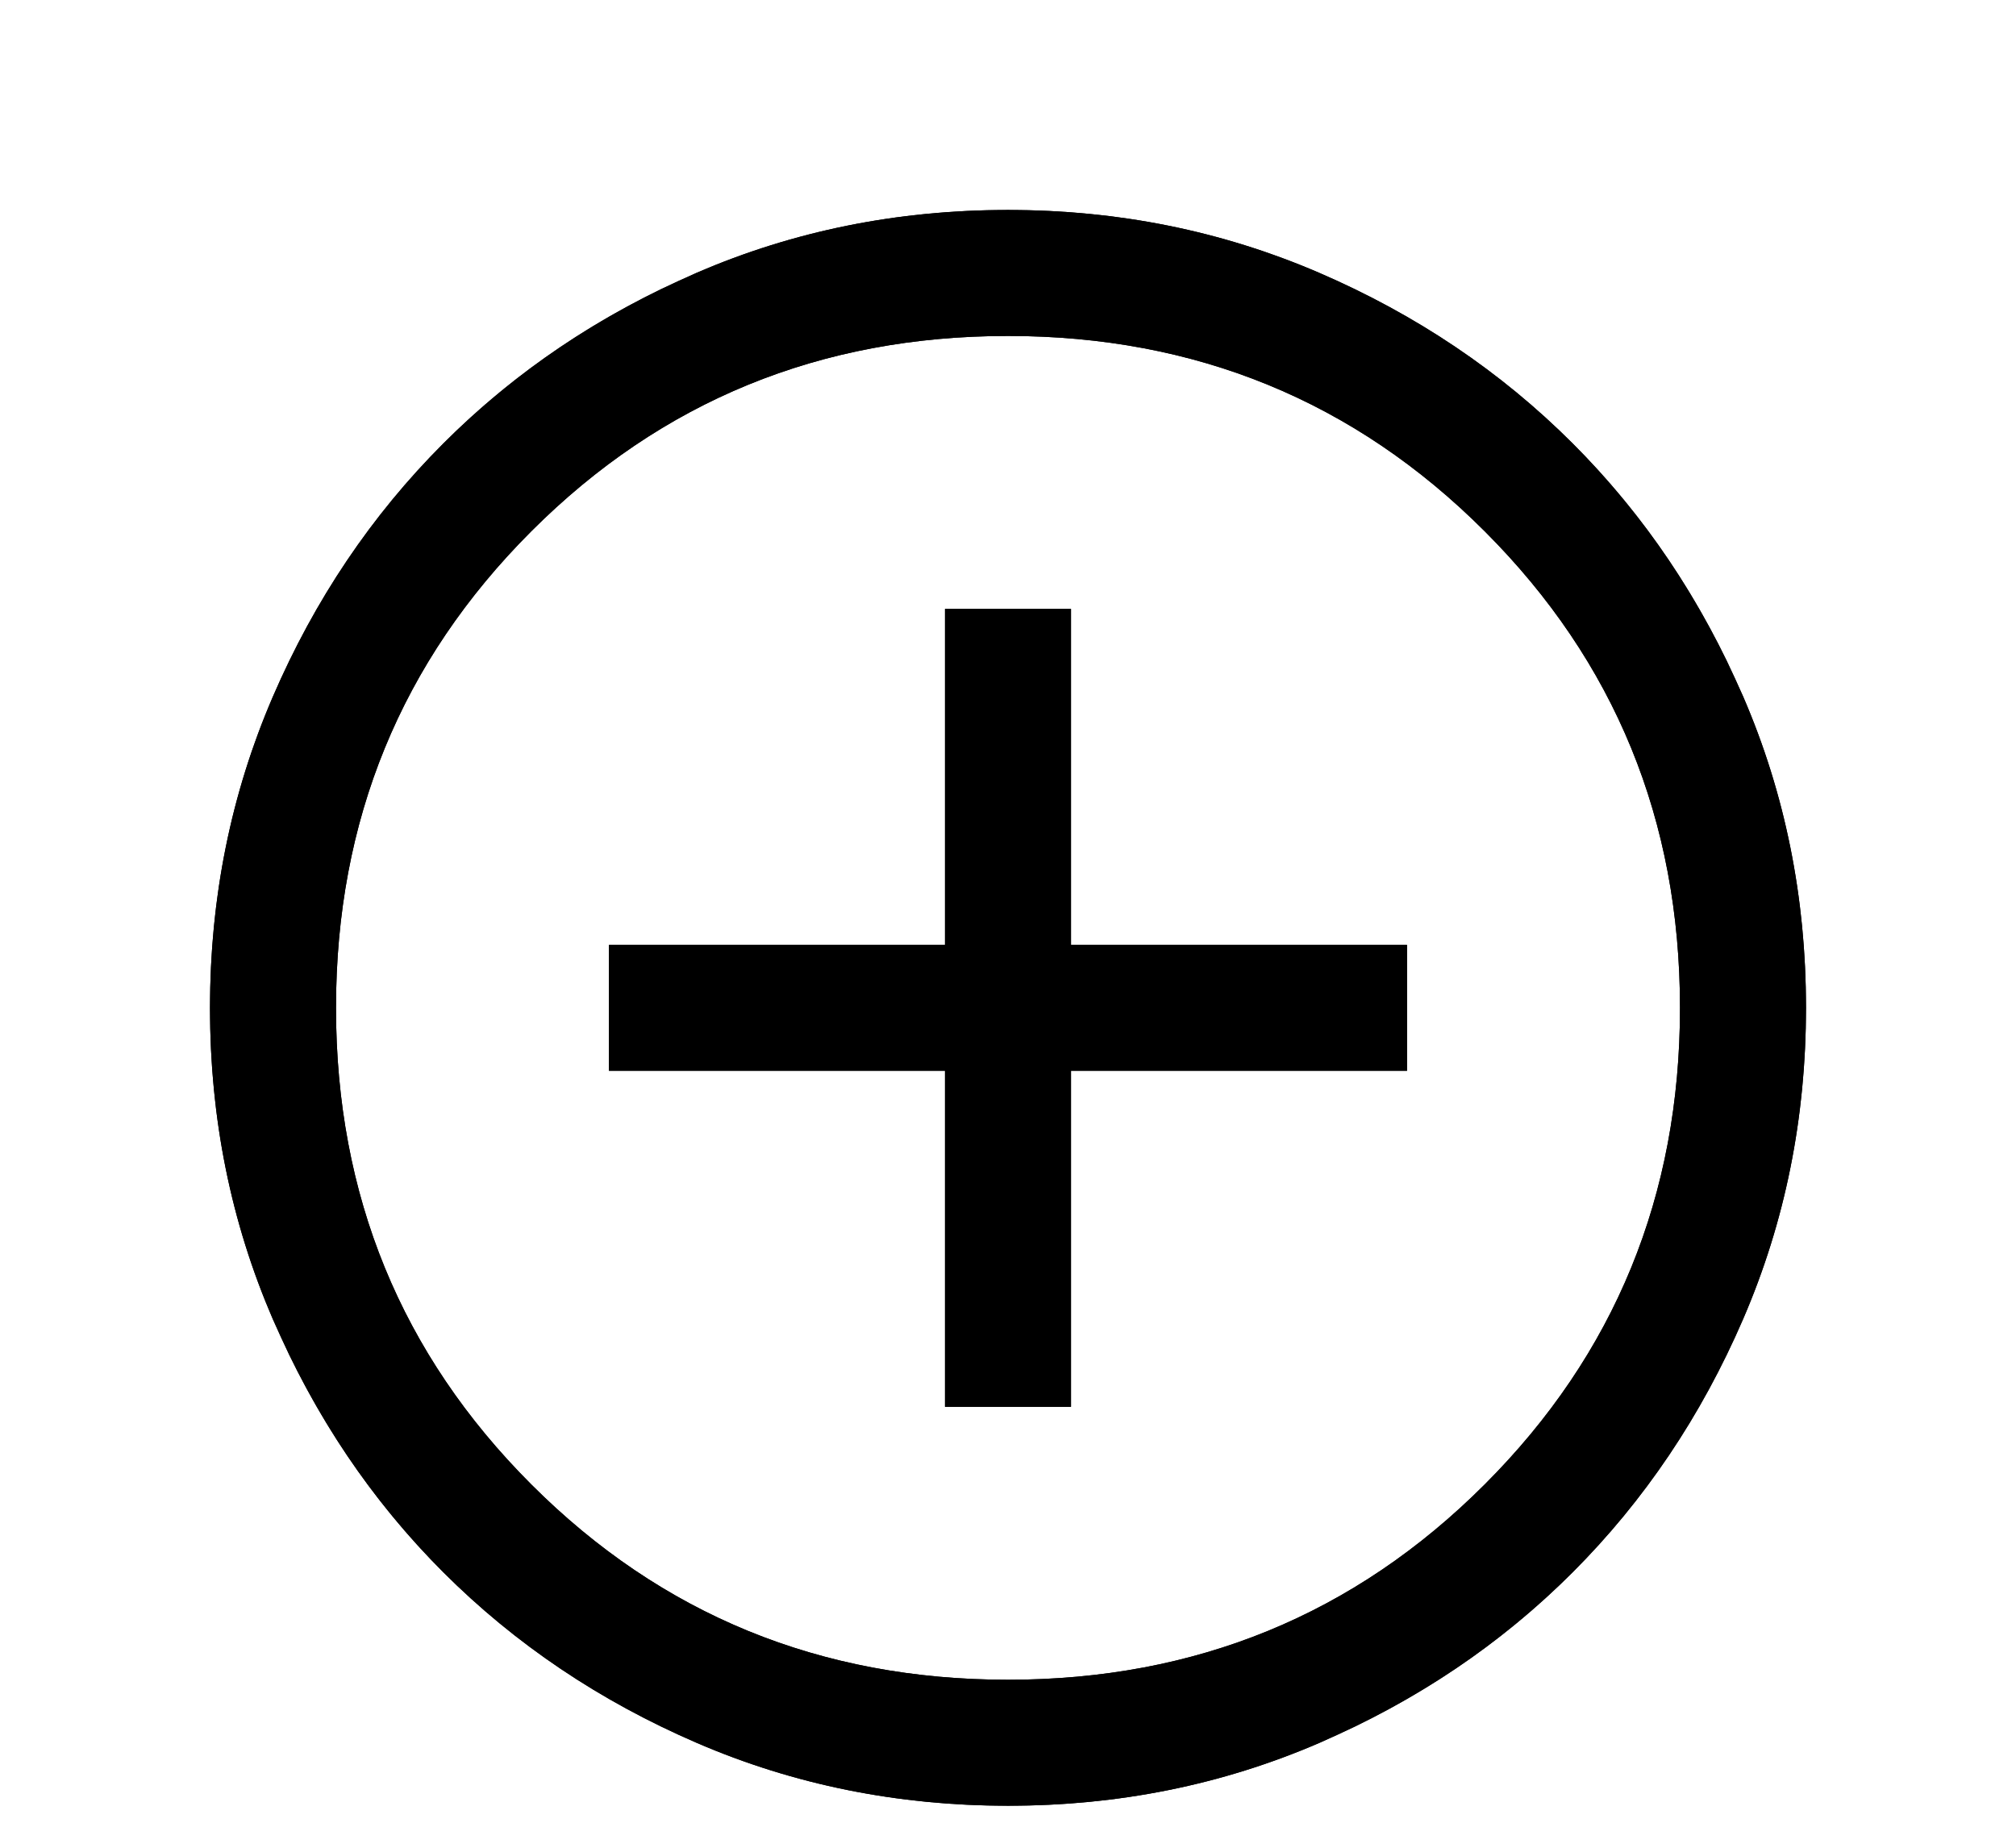
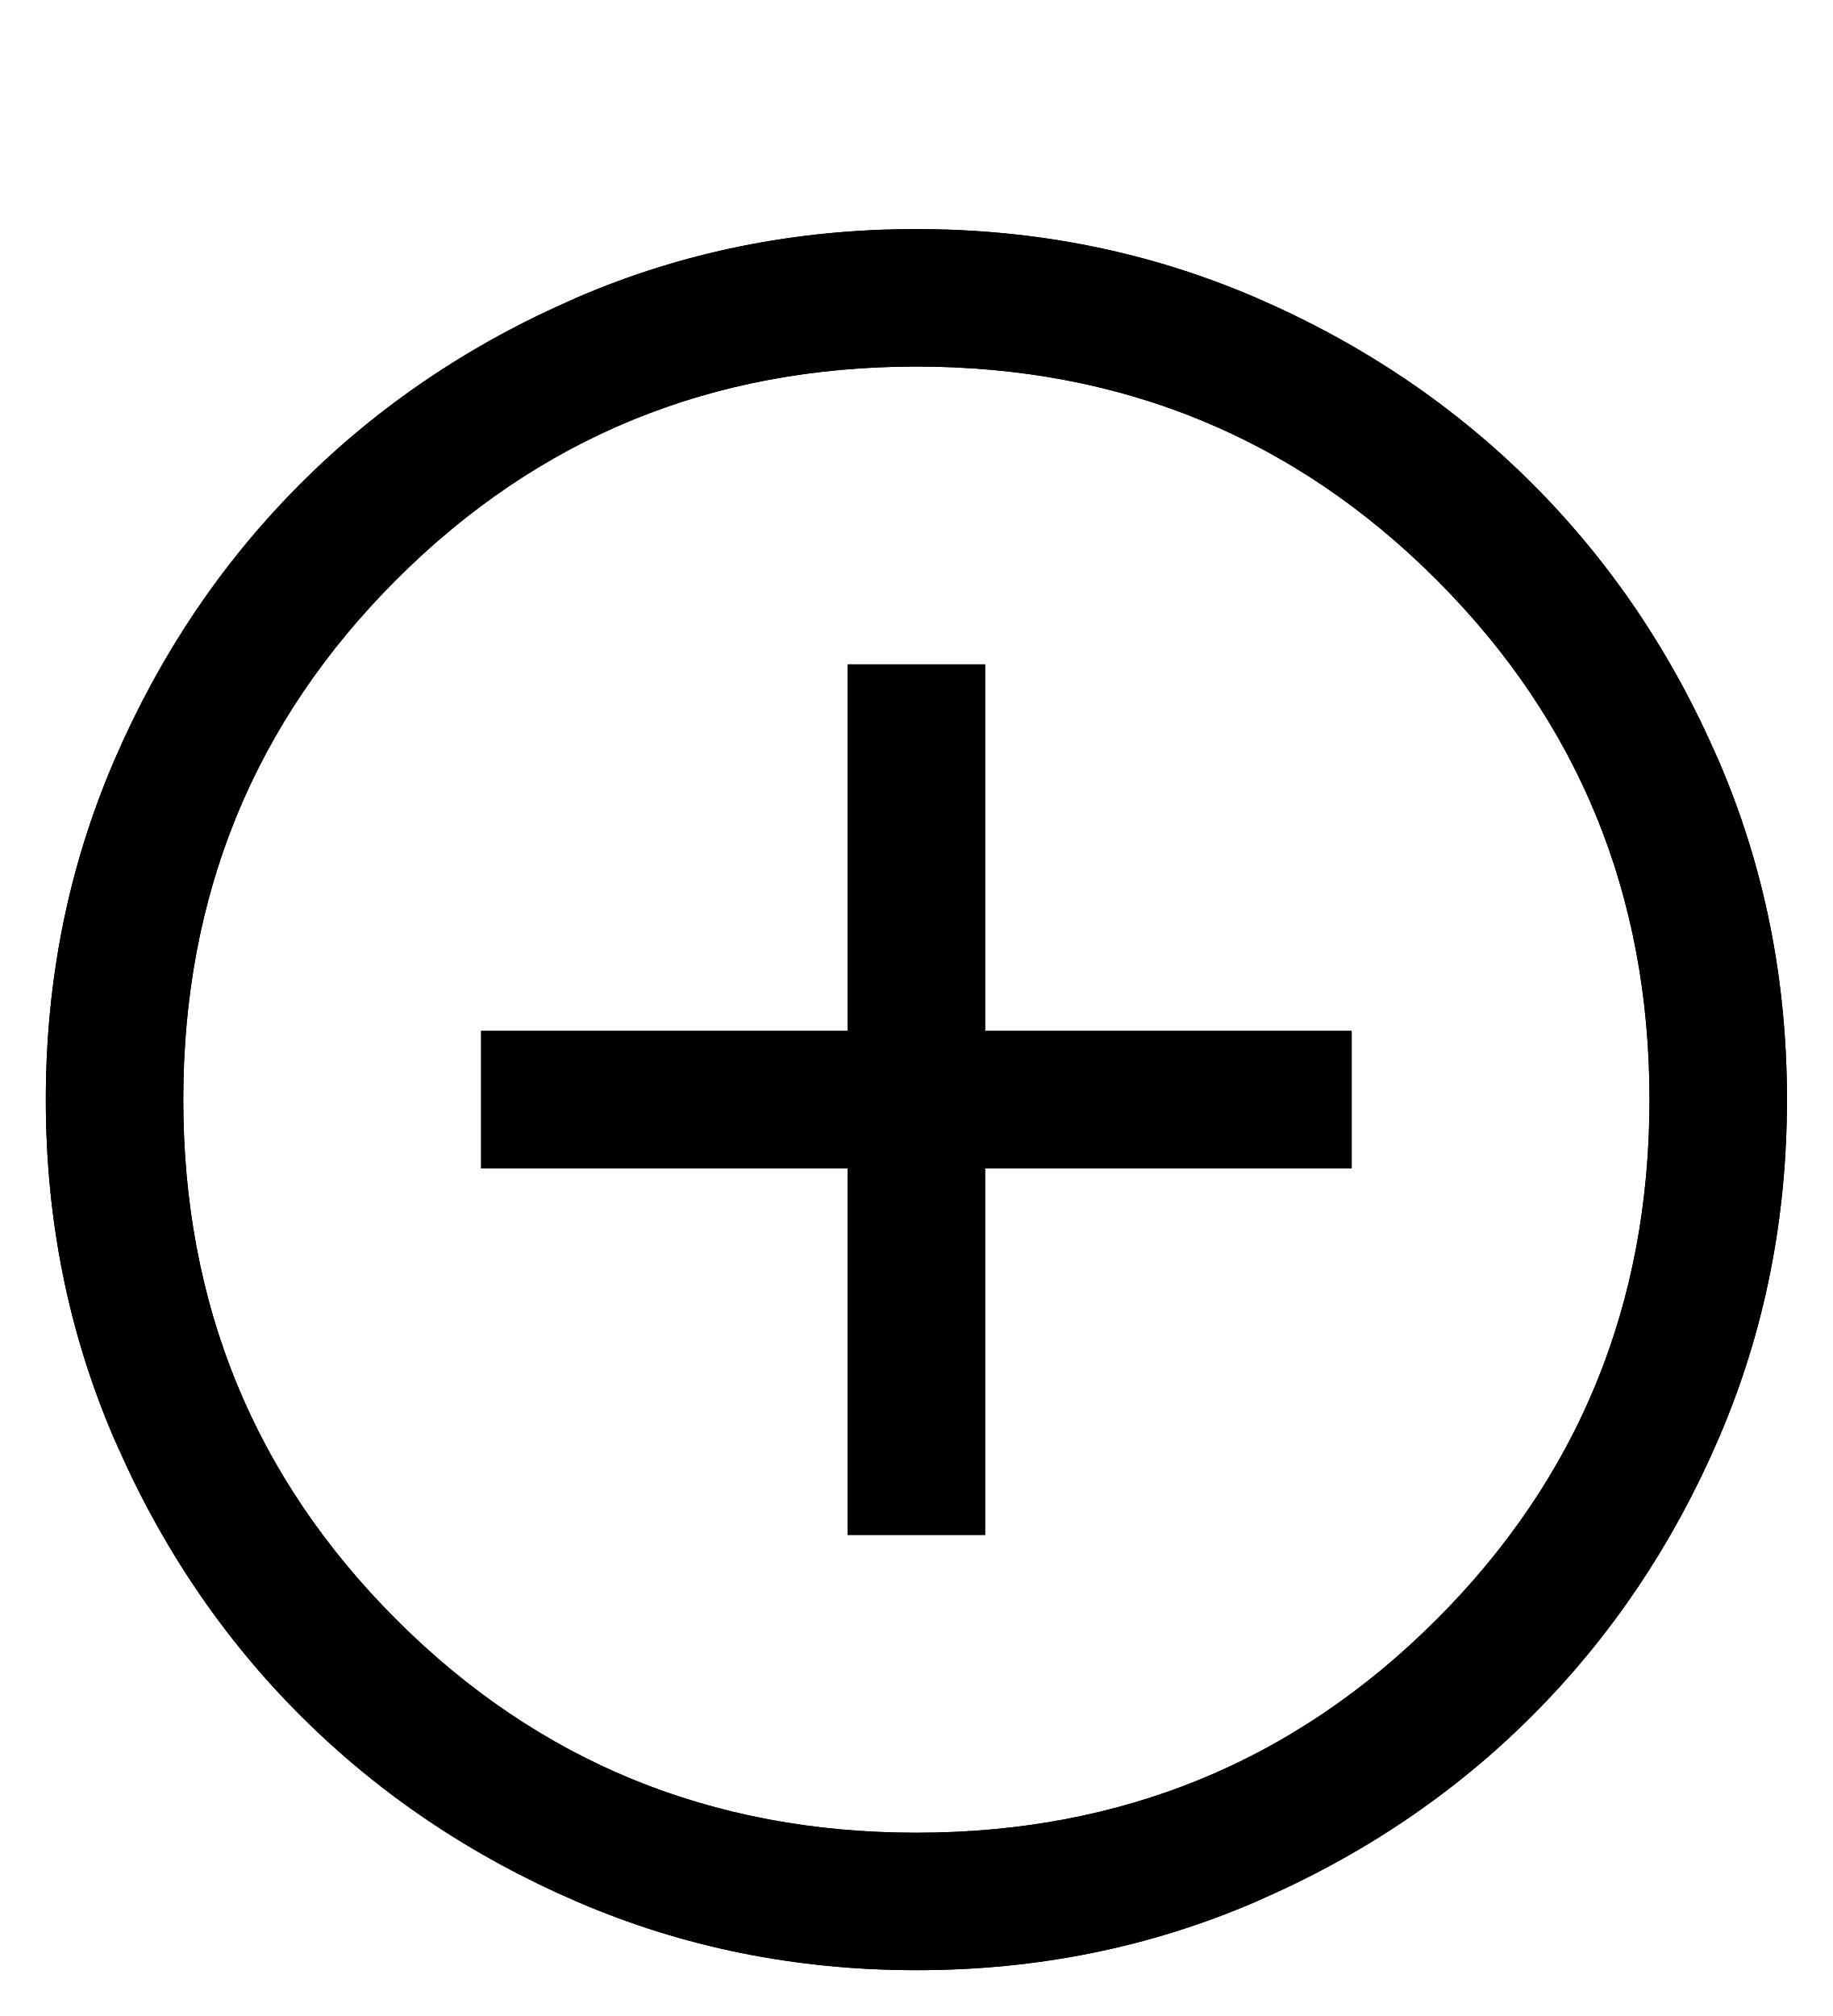
- <svg xmlns="http://www.w3.org/2000/svg" width="24 " height="22" viewBox="0 0 24 18" fill="none">
+ <svg xmlns="http://www.w3.org/2000/svg" width="20" height="22" viewBox="2 0 20 18" fill="none">
  <path d="M11.25 14.75H12.75V10.75H16.75V9.25H12.75V5.25H11.25V9.25H7.25V10.75H11.25V14.75ZM12.002 19.5C10.688 19.5 9.453 19.251 8.296 18.752C7.14 18.253 6.135 17.577 5.279 16.722C4.424 15.867 3.747 14.862 3.248 13.706C2.749 12.55 2.5 11.316 2.5 10.002C2.5 8.688 2.749 7.453 3.248 6.296C3.747 5.14 4.423 4.135 5.278 3.28C6.133 2.424 7.138 1.747 8.294 1.248C9.45 0.749 10.684 0.5 11.998 0.5C13.312 0.5 14.547 0.749 15.704 1.248C16.86 1.747 17.865 2.423 18.721 3.278C19.576 4.133 20.253 5.138 20.752 6.294C21.251 7.45 21.5 8.684 21.5 9.998C21.5 11.312 21.251 12.547 20.752 13.704C20.253 14.86 19.577 15.865 18.722 16.721C17.867 17.576 16.862 18.253 15.706 18.752C14.55 19.251 13.316 19.5 12.002 19.5ZM12 18C14.233 18 16.125 17.225 17.675 15.675C19.225 14.125 20 12.233 20 10C20 7.767 19.225 5.875 17.675 4.325C16.125 2.775 14.233 2 12 2C9.767 2 7.875 2.775 6.325 4.325C4.775 5.875 4 7.767 4 10C4 12.233 4.775 14.125 6.325 15.675C7.875 17.225 9.767 18 12 18Z" fill="currentColor" />
  <path d="M11.998 1C13.247 1 14.415 1.237 15.506 1.707C16.606 2.182 17.559 2.824 18.367 3.632C19.075 4.339 19.654 5.157 20.106 6.087L20.293 6.492C20.764 7.582 21 8.749 21 9.998C21 11.247 20.764 12.415 20.293 13.506C19.818 14.606 19.176 15.559 18.368 16.367C17.661 17.075 16.843 17.654 15.913 18.106L15.508 18.293C14.418 18.764 13.251 19 12.002 19C10.753 19 9.585 18.764 8.494 18.293C7.394 17.818 6.441 17.176 5.633 16.368C4.925 15.661 4.346 14.843 3.894 13.913L3.707 13.508C3.236 12.418 3 11.251 3 10.002C3 8.753 3.237 7.585 3.707 6.494C4.182 5.394 4.824 4.441 5.632 3.633C6.339 2.925 7.157 2.346 8.087 1.894L8.492 1.707C9.582 1.236 10.749 1 11.998 1ZM12 1.5C9.637 1.5 7.617 2.326 5.972 3.972C4.326 5.617 3.5 7.637 3.5 10C3.5 12.363 4.326 14.383 5.972 16.028C7.617 17.674 9.637 18.5 12 18.5C14.363 18.5 16.383 17.674 18.028 16.028C19.674 14.383 20.5 12.363 20.5 10C20.5 7.637 19.674 5.617 18.028 3.972C16.383 2.326 14.363 1.5 12 1.5ZM12.25 5.75V9.75H16.25V10.25H12.25V14.25H11.75V10.25H7.75V9.75H11.75V5.75H12.25Z" stroke="currentColor" />
</svg>
